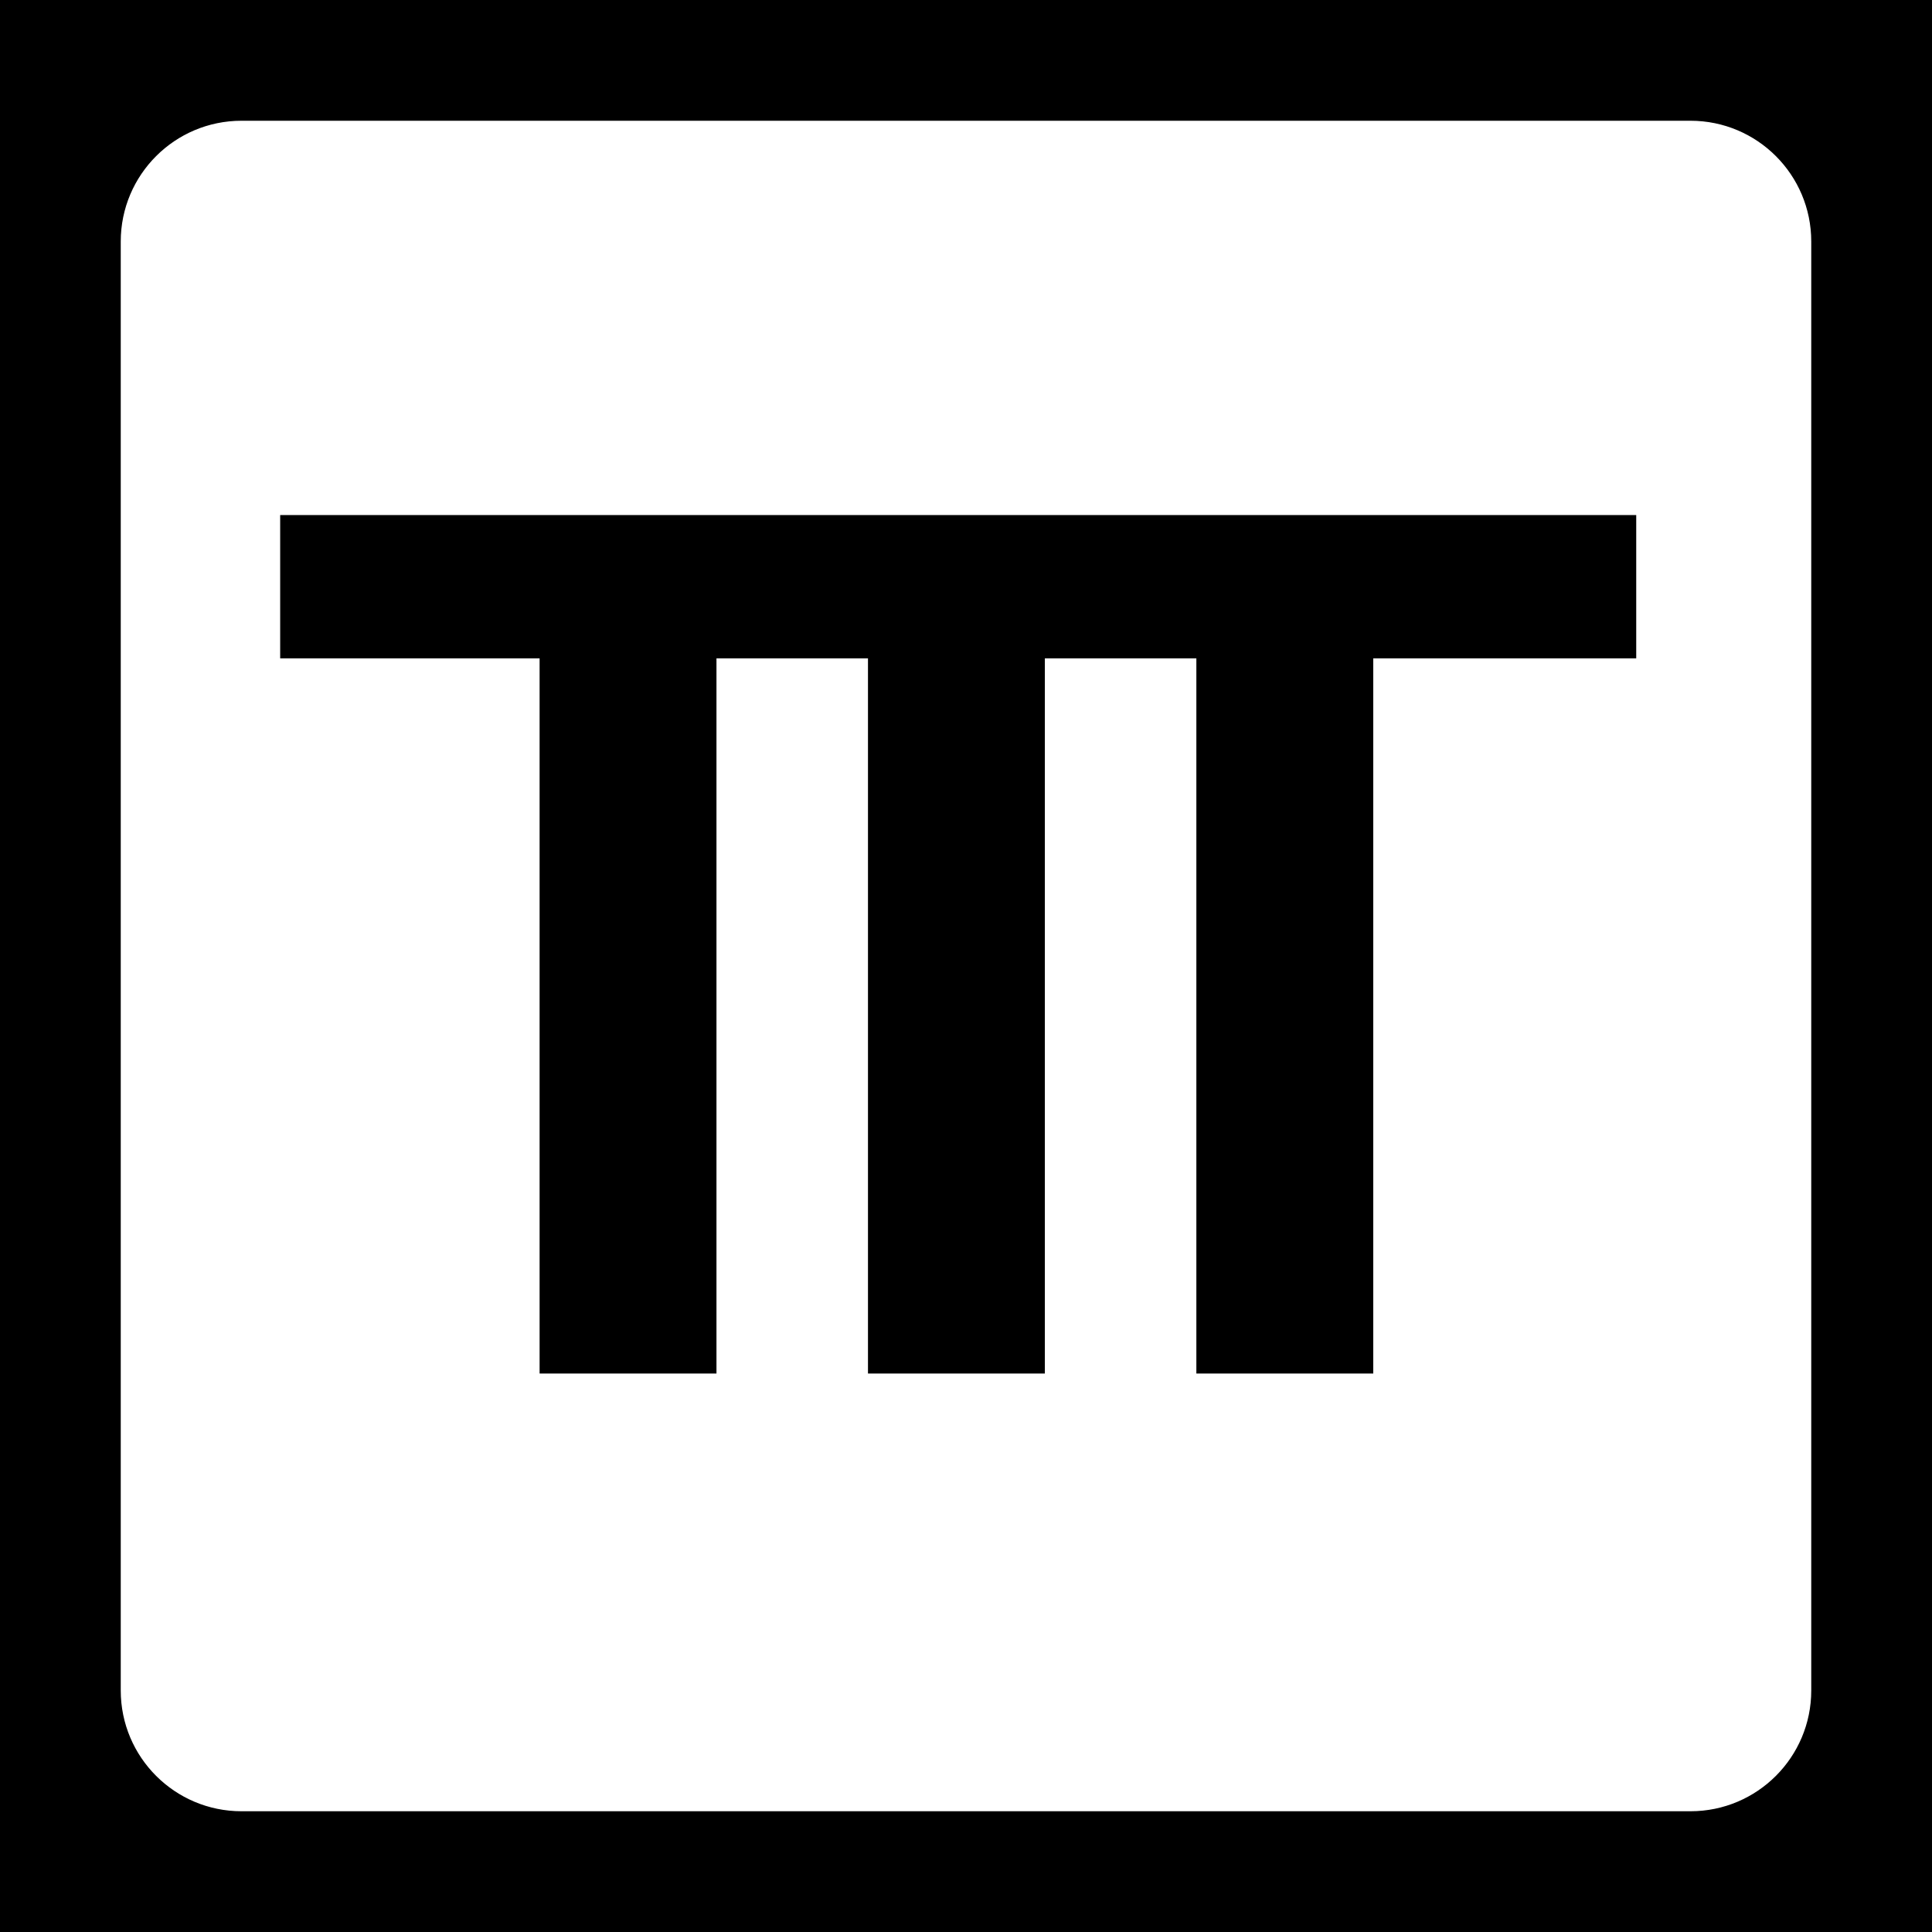
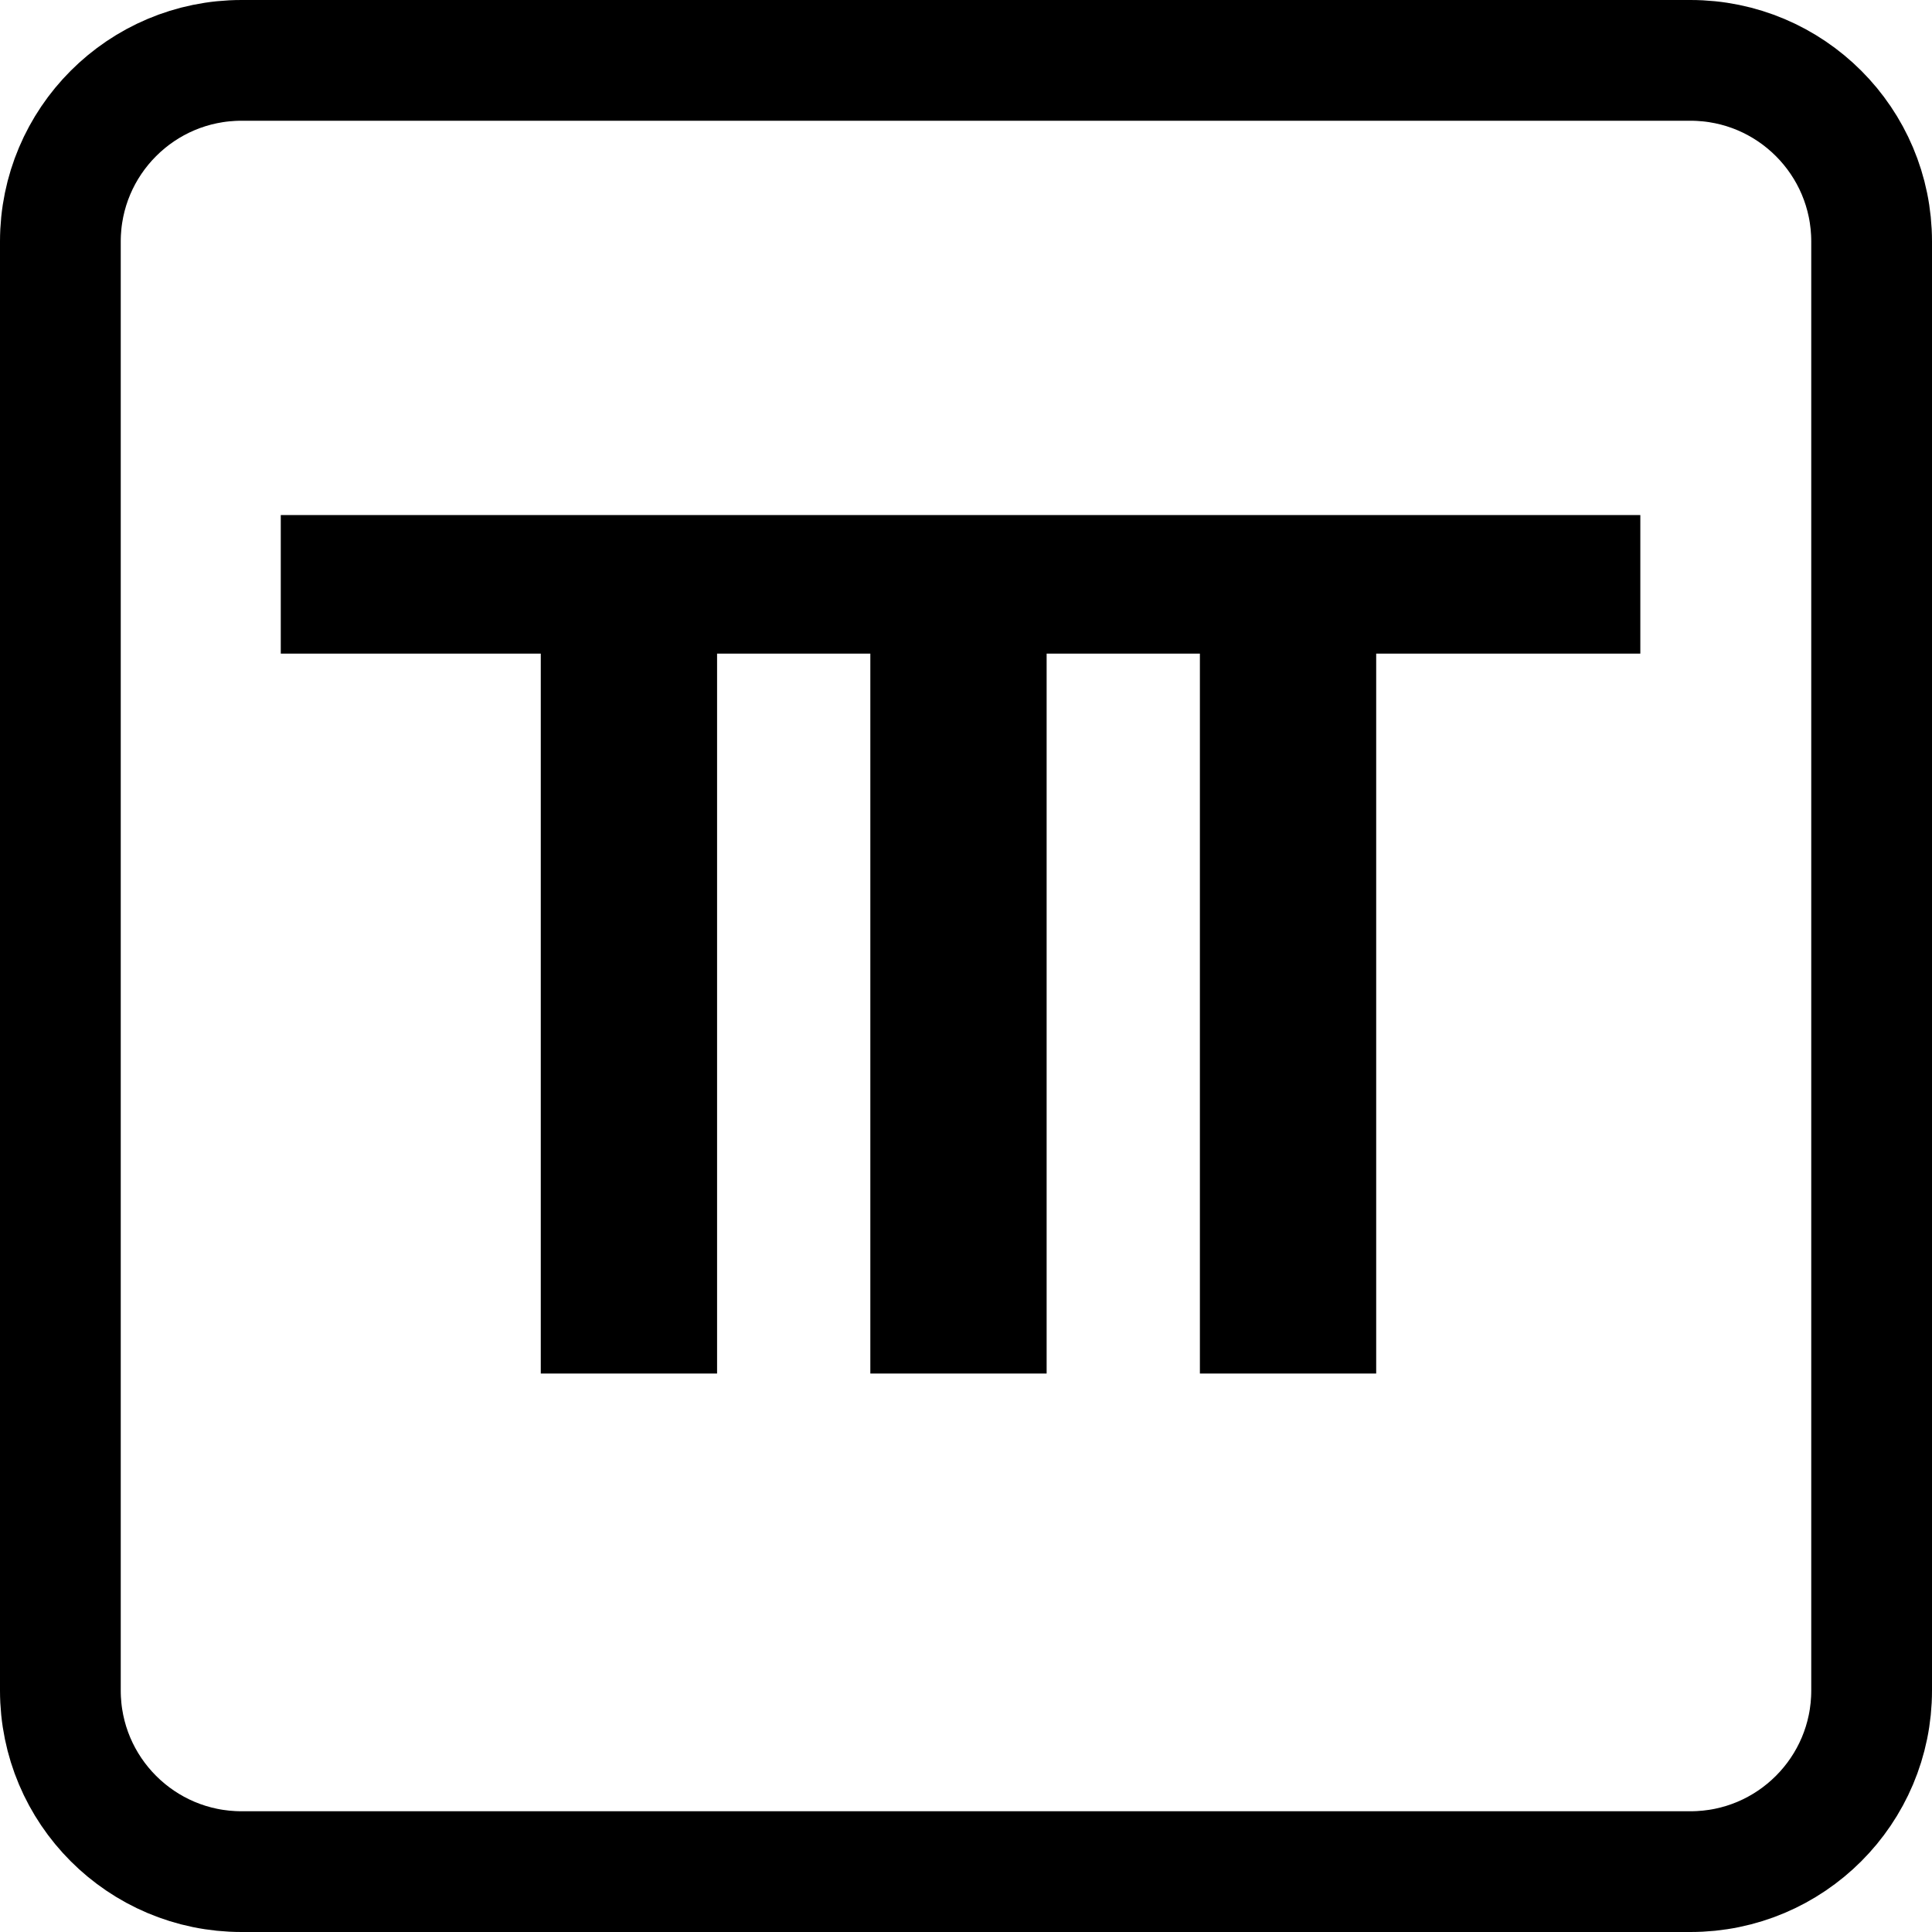
<svg xmlns="http://www.w3.org/2000/svg" width="64" height="64" viewBox="0 0 64 64" fill="none">
-   <path d="M32.445 21.809H23.734V45.5H17.875V21.809H9.281V17.062H32.445V21.809ZM43.323 21.809H34.612V45.5H28.753V21.809H20.159V17.062H43.323V21.809ZM54.202 21.809H45.491V45.5H39.631V21.809H31.038V17.062H54.202V21.809Z" fill="currentColor" />
-   <path d="M8 4H56V-4H8V4ZM60 8V56H68V8H60ZM56 60H8V68H56V60ZM4 56V8H-4V56H4ZM8 60C5.791 60 4 58.209 4 56H-4C-4 62.627 1.373 68 8 68V60ZM60 56C60 58.209 58.209 60 56 60V68C62.627 68 68 62.627 68 56H60ZM56 4C58.209 4 60 5.791 60 8H68C68 1.373 62.627 -4 56 -4V4ZM8 -4C1.373 -4 -4 1.373 -4 8H4C4 5.791 5.791 4 8 4V-4Z" fill="currentColor" />
+   <path d="M23.754 17.062V45.5H17.914V17.062H23.754ZM32.504 17.062V21.652H9.301V17.062H32.504ZM34.671 17.062V45.5H28.831V17.062H34.671ZM43.421 17.062V21.652H20.218V17.062H43.421ZM45.588 17.062V45.5H39.748V17.062H45.588ZM54.338 17.062V21.652H31.135V17.062H54.338Z" fill="black" />
+   <rect x="2" y="2" width="60" height="60" rx="6" stroke="black" stroke-width="4" />
</svg>
